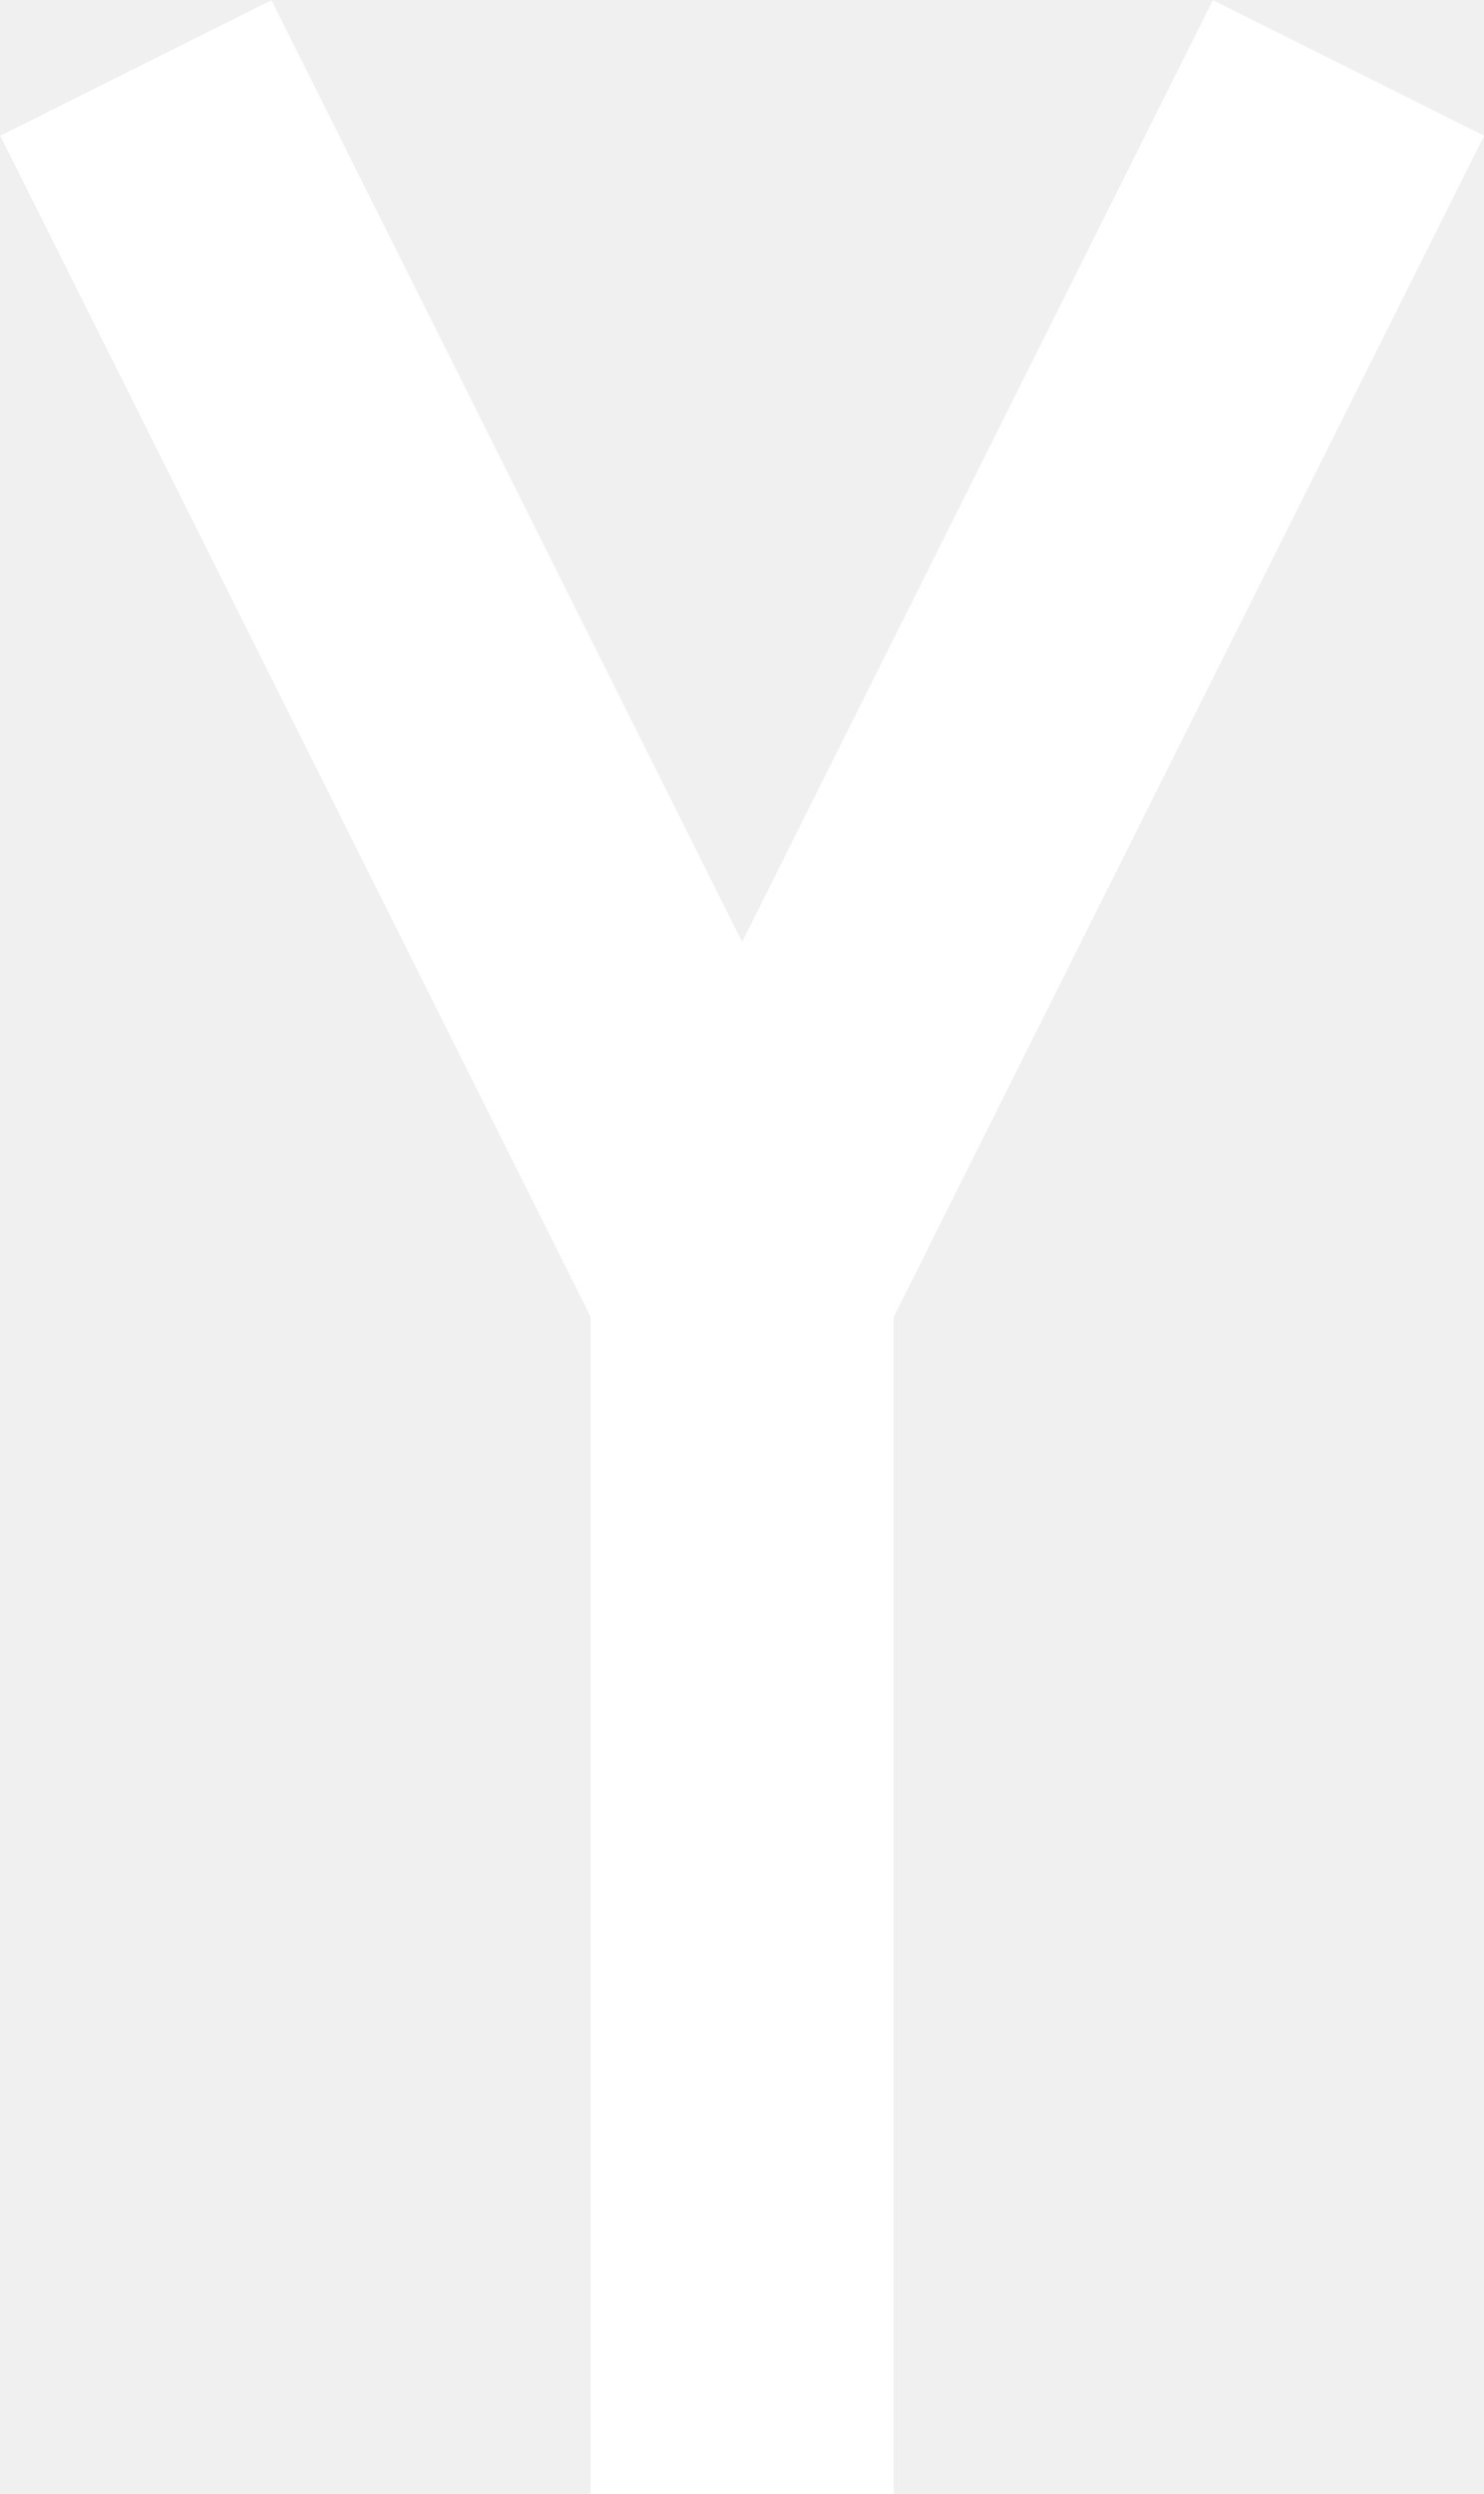
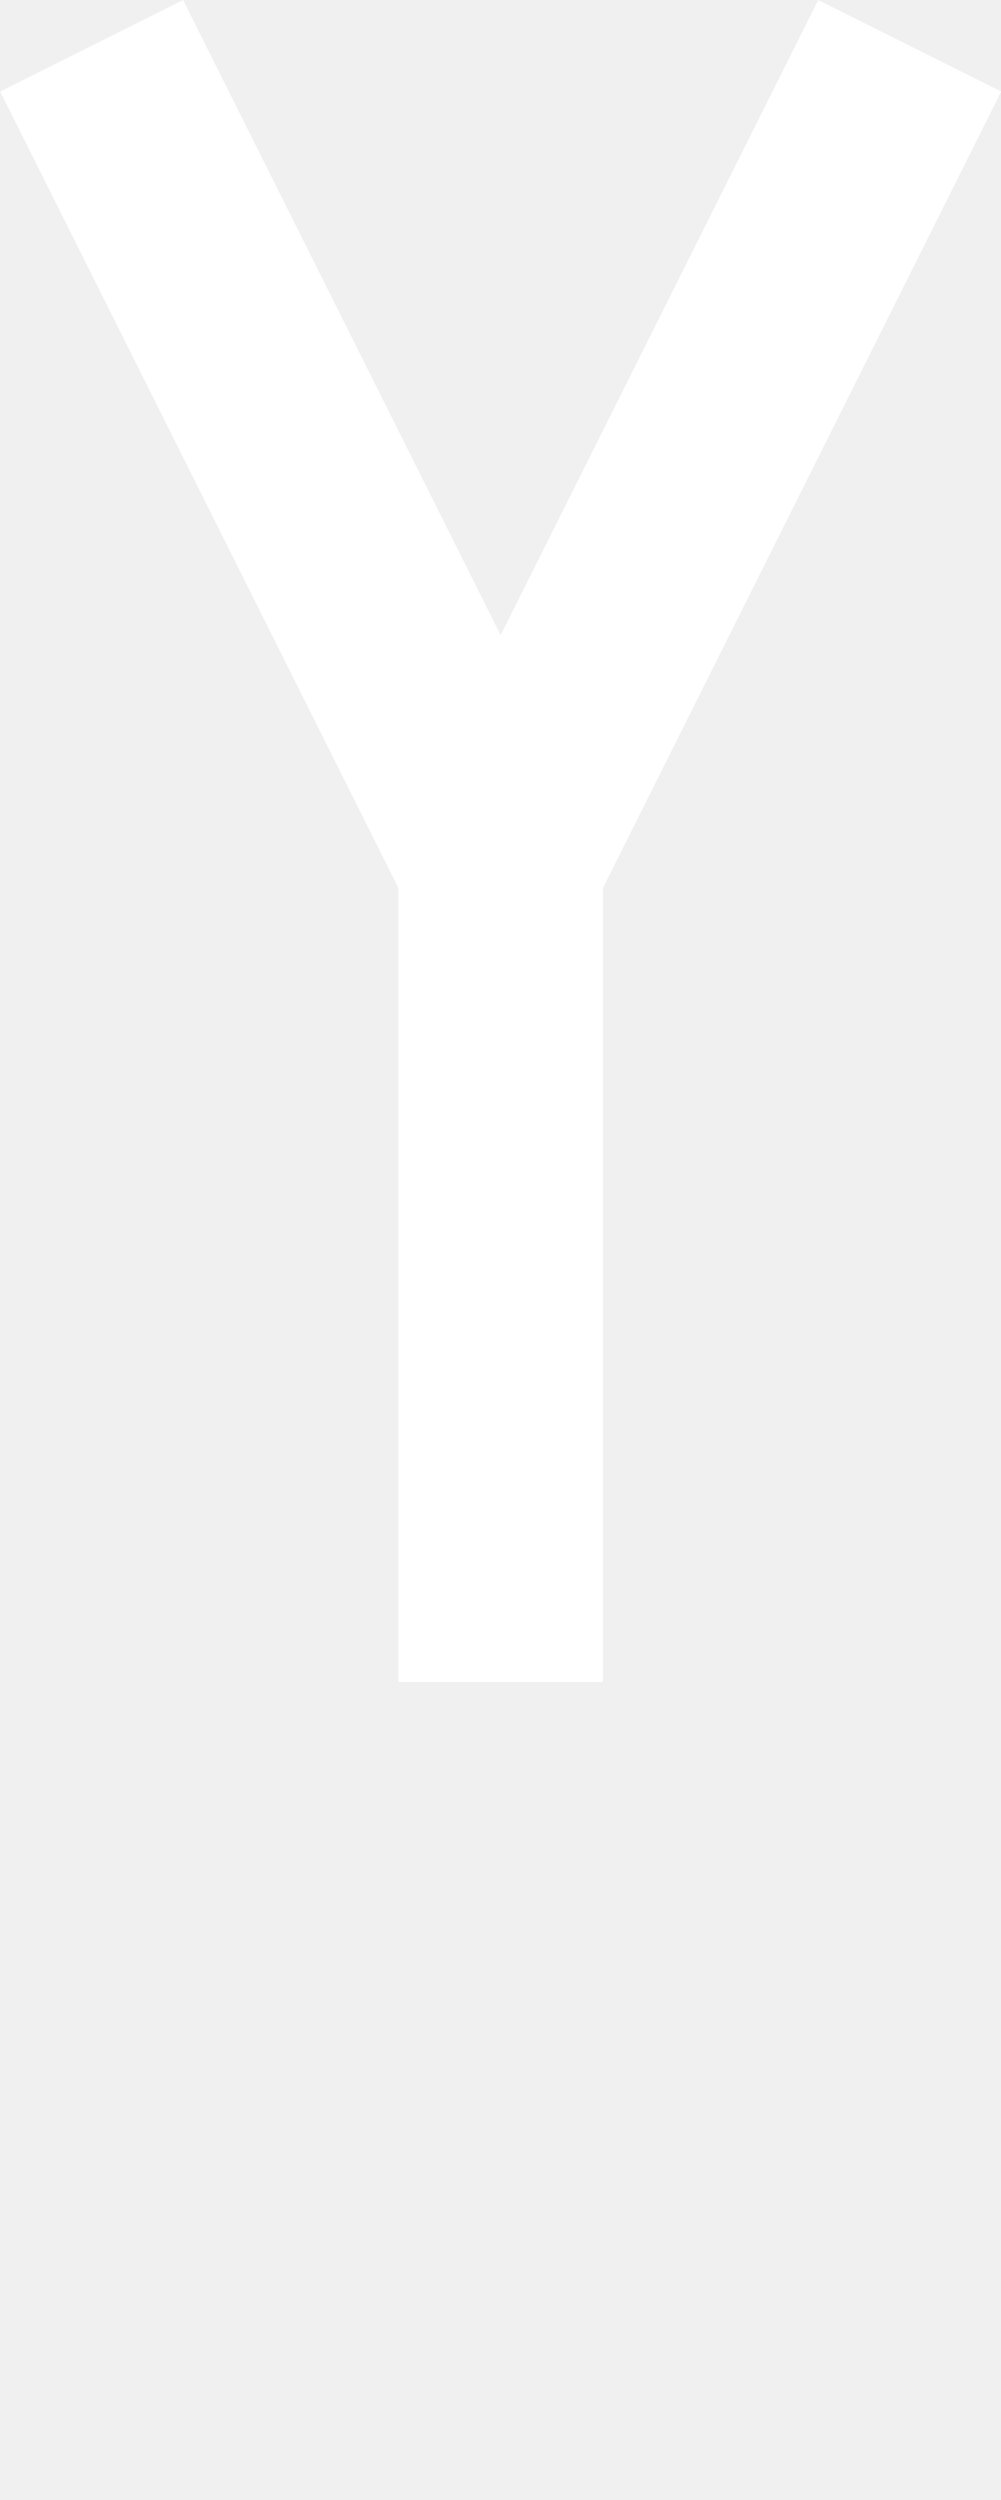
- <svg xmlns="http://www.w3.org/2000/svg" id="Layer_1" data-name="Layer 1" viewBox="0 0 24.47 41.12">
+ <svg xmlns="http://www.w3.org/2000/svg" id="Layer_1" data-name="Layer 1" viewBox="0 0 24.47 61.12">
  <defs>
-     <style>.cls-1{fill:none;stroke:#fff;stroke-width:5px;}</style>
+     <style>.cls-1,.cls-2{fill:none;}.cls-2{stroke:#fff;stroke-width:5px;}</style>
  </defs>
-   <path class="cls-1" d="M20,20,10,40,0,20,10,40V60" transform="translate(2.24 -18.88)" />
+   <rect class="cls-1" x="2.24" y="1.12" width="20" height="20" />
+   <rect class="cls-1" x="2.24" y="41.12" width="20" height="20" />
+   <rect class="cls-1" x="2.24" y="1.62" width="20" height="20" />
+   <rect class="cls-1" x="2.57" y="1.12" width="19.32" height="18.82" />
+   <path class="cls-2" d="M20,0,10,20,0,0,10,20V40" transform="translate(2.24 1.12)" />
</svg>
